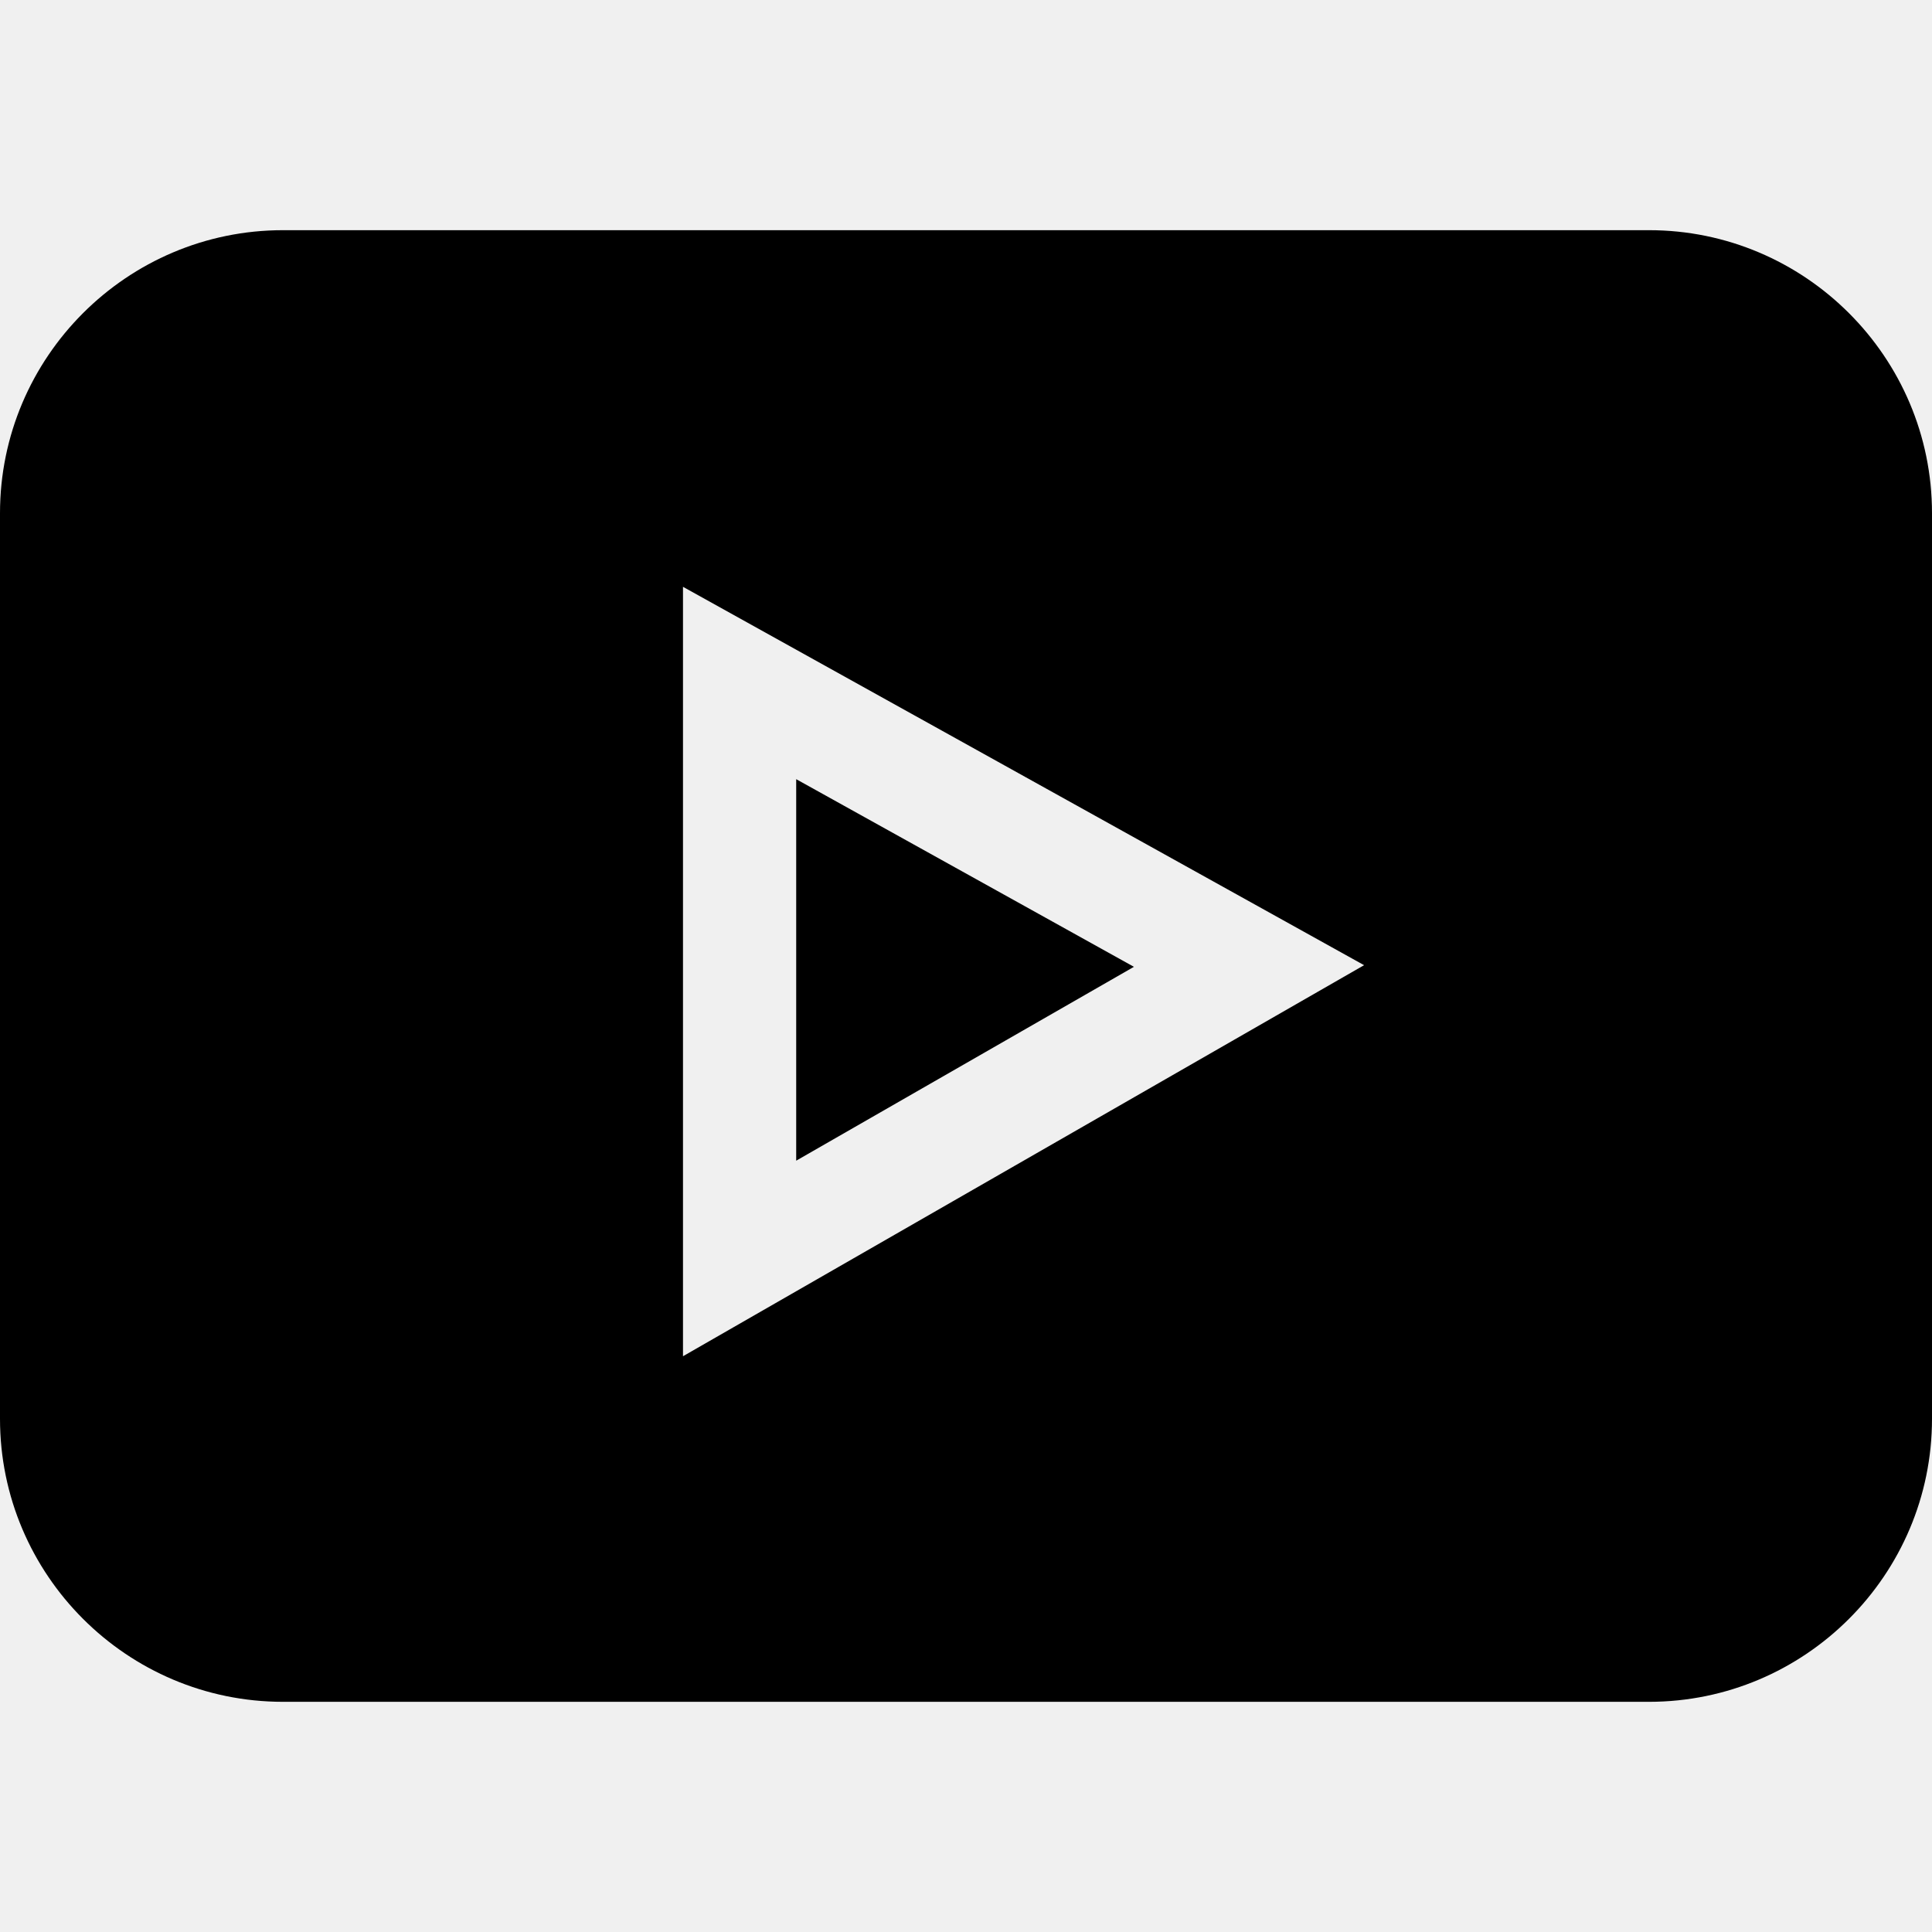
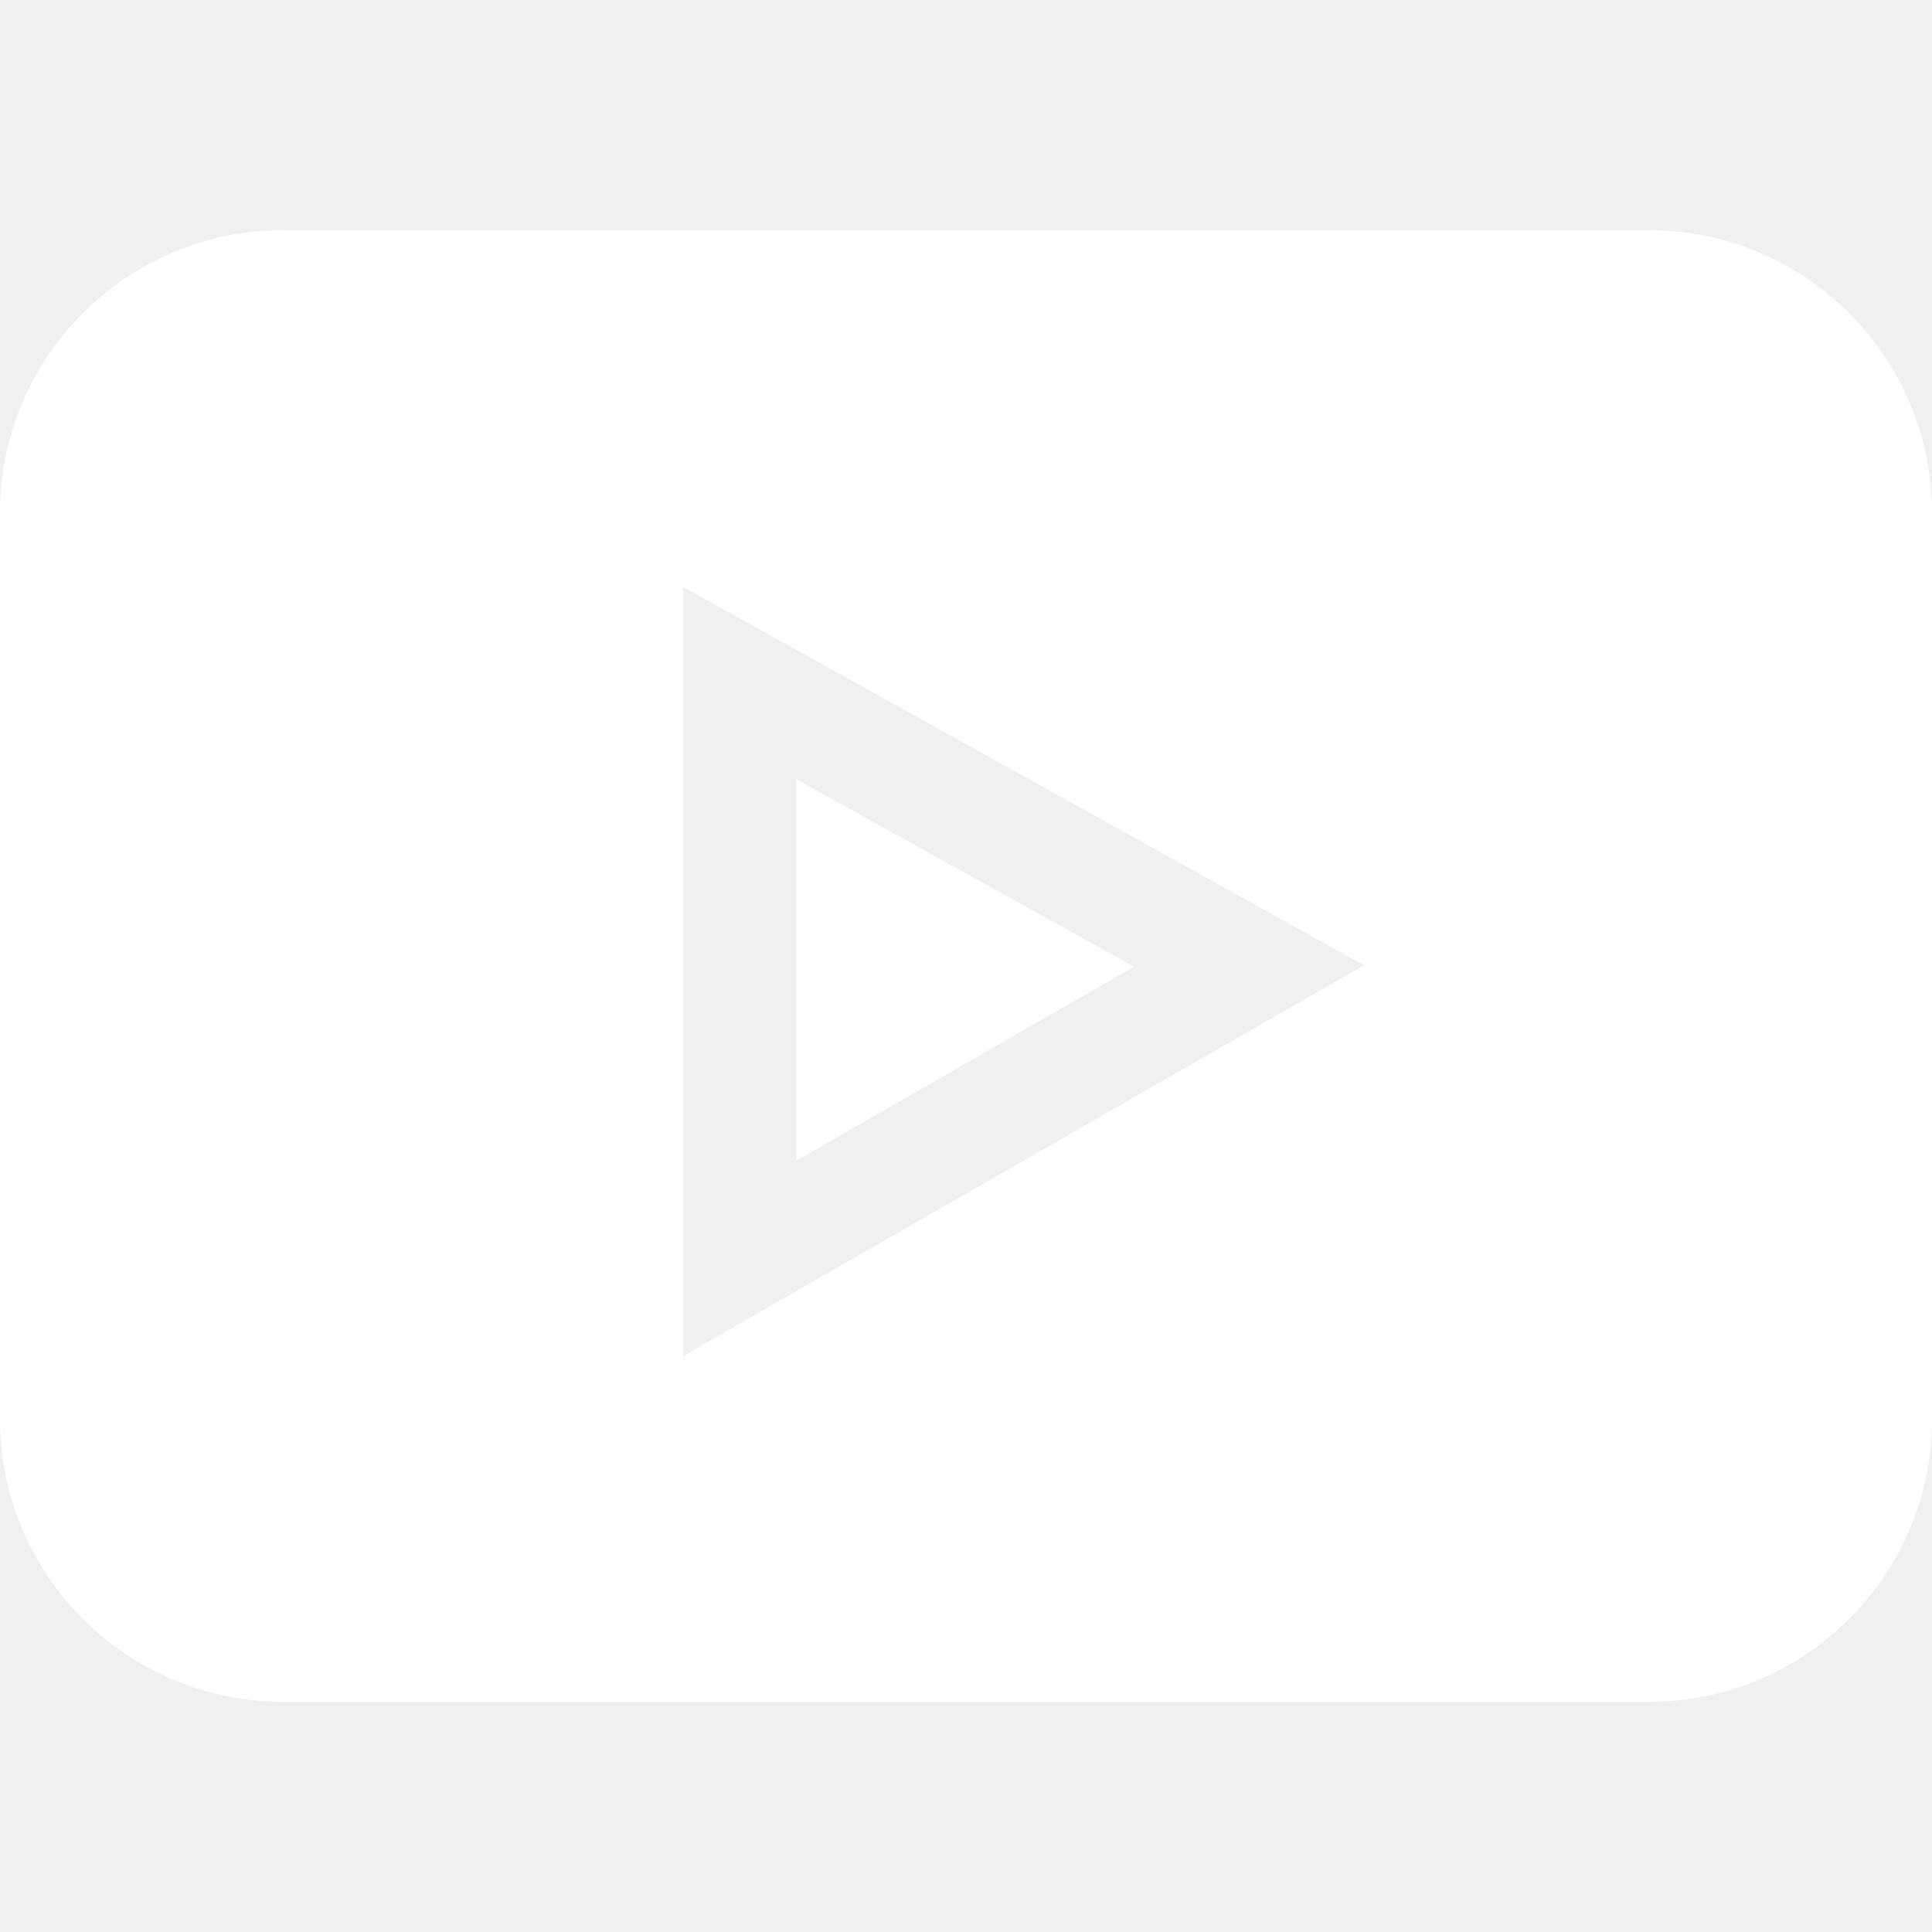
- <svg xmlns="http://www.w3.org/2000/svg" viewBox="0 -61 512 512">
-   <path d="m437 0h-362c-41.352 0-75 33.648-75 75v240c0 41.352 33.648 75 75 75h362c41.352 0 75-33.648 75-75v-240c0-41.352-33.648-75-75-75zm-256 298.418v-203.906l180.496 100.27zm0 0" />
-   <path d="m211 145.488v101.105l89.504-51.375zm0 0" />
+ <svg xmlns="http://www.w3.org/2000/svg" version="1.1" id="Livello_1" x="0px" y="0px" viewBox="0 0 512 512" style="enable-background:new 0 0 512 512;" xml:space="preserve">
+   <style type="text/css">
+ 	.st0{fill:#FFFFFF;}
+ </style>
+   <path class="st0" d="M437,61H75C33.6,61,0,94.6,0,136v240c0,41.4,33.6,75,75,75h362c41.4,0,75-33.6,75-75V136  C512,94.6,478.4,61,437,61z M181,359.4V155.5l180.5,100.3L181,359.4z" />
+   <path class="st0" d="M211,206.5v101.1l89.5-51.4L211,206.5z" />
</svg>
